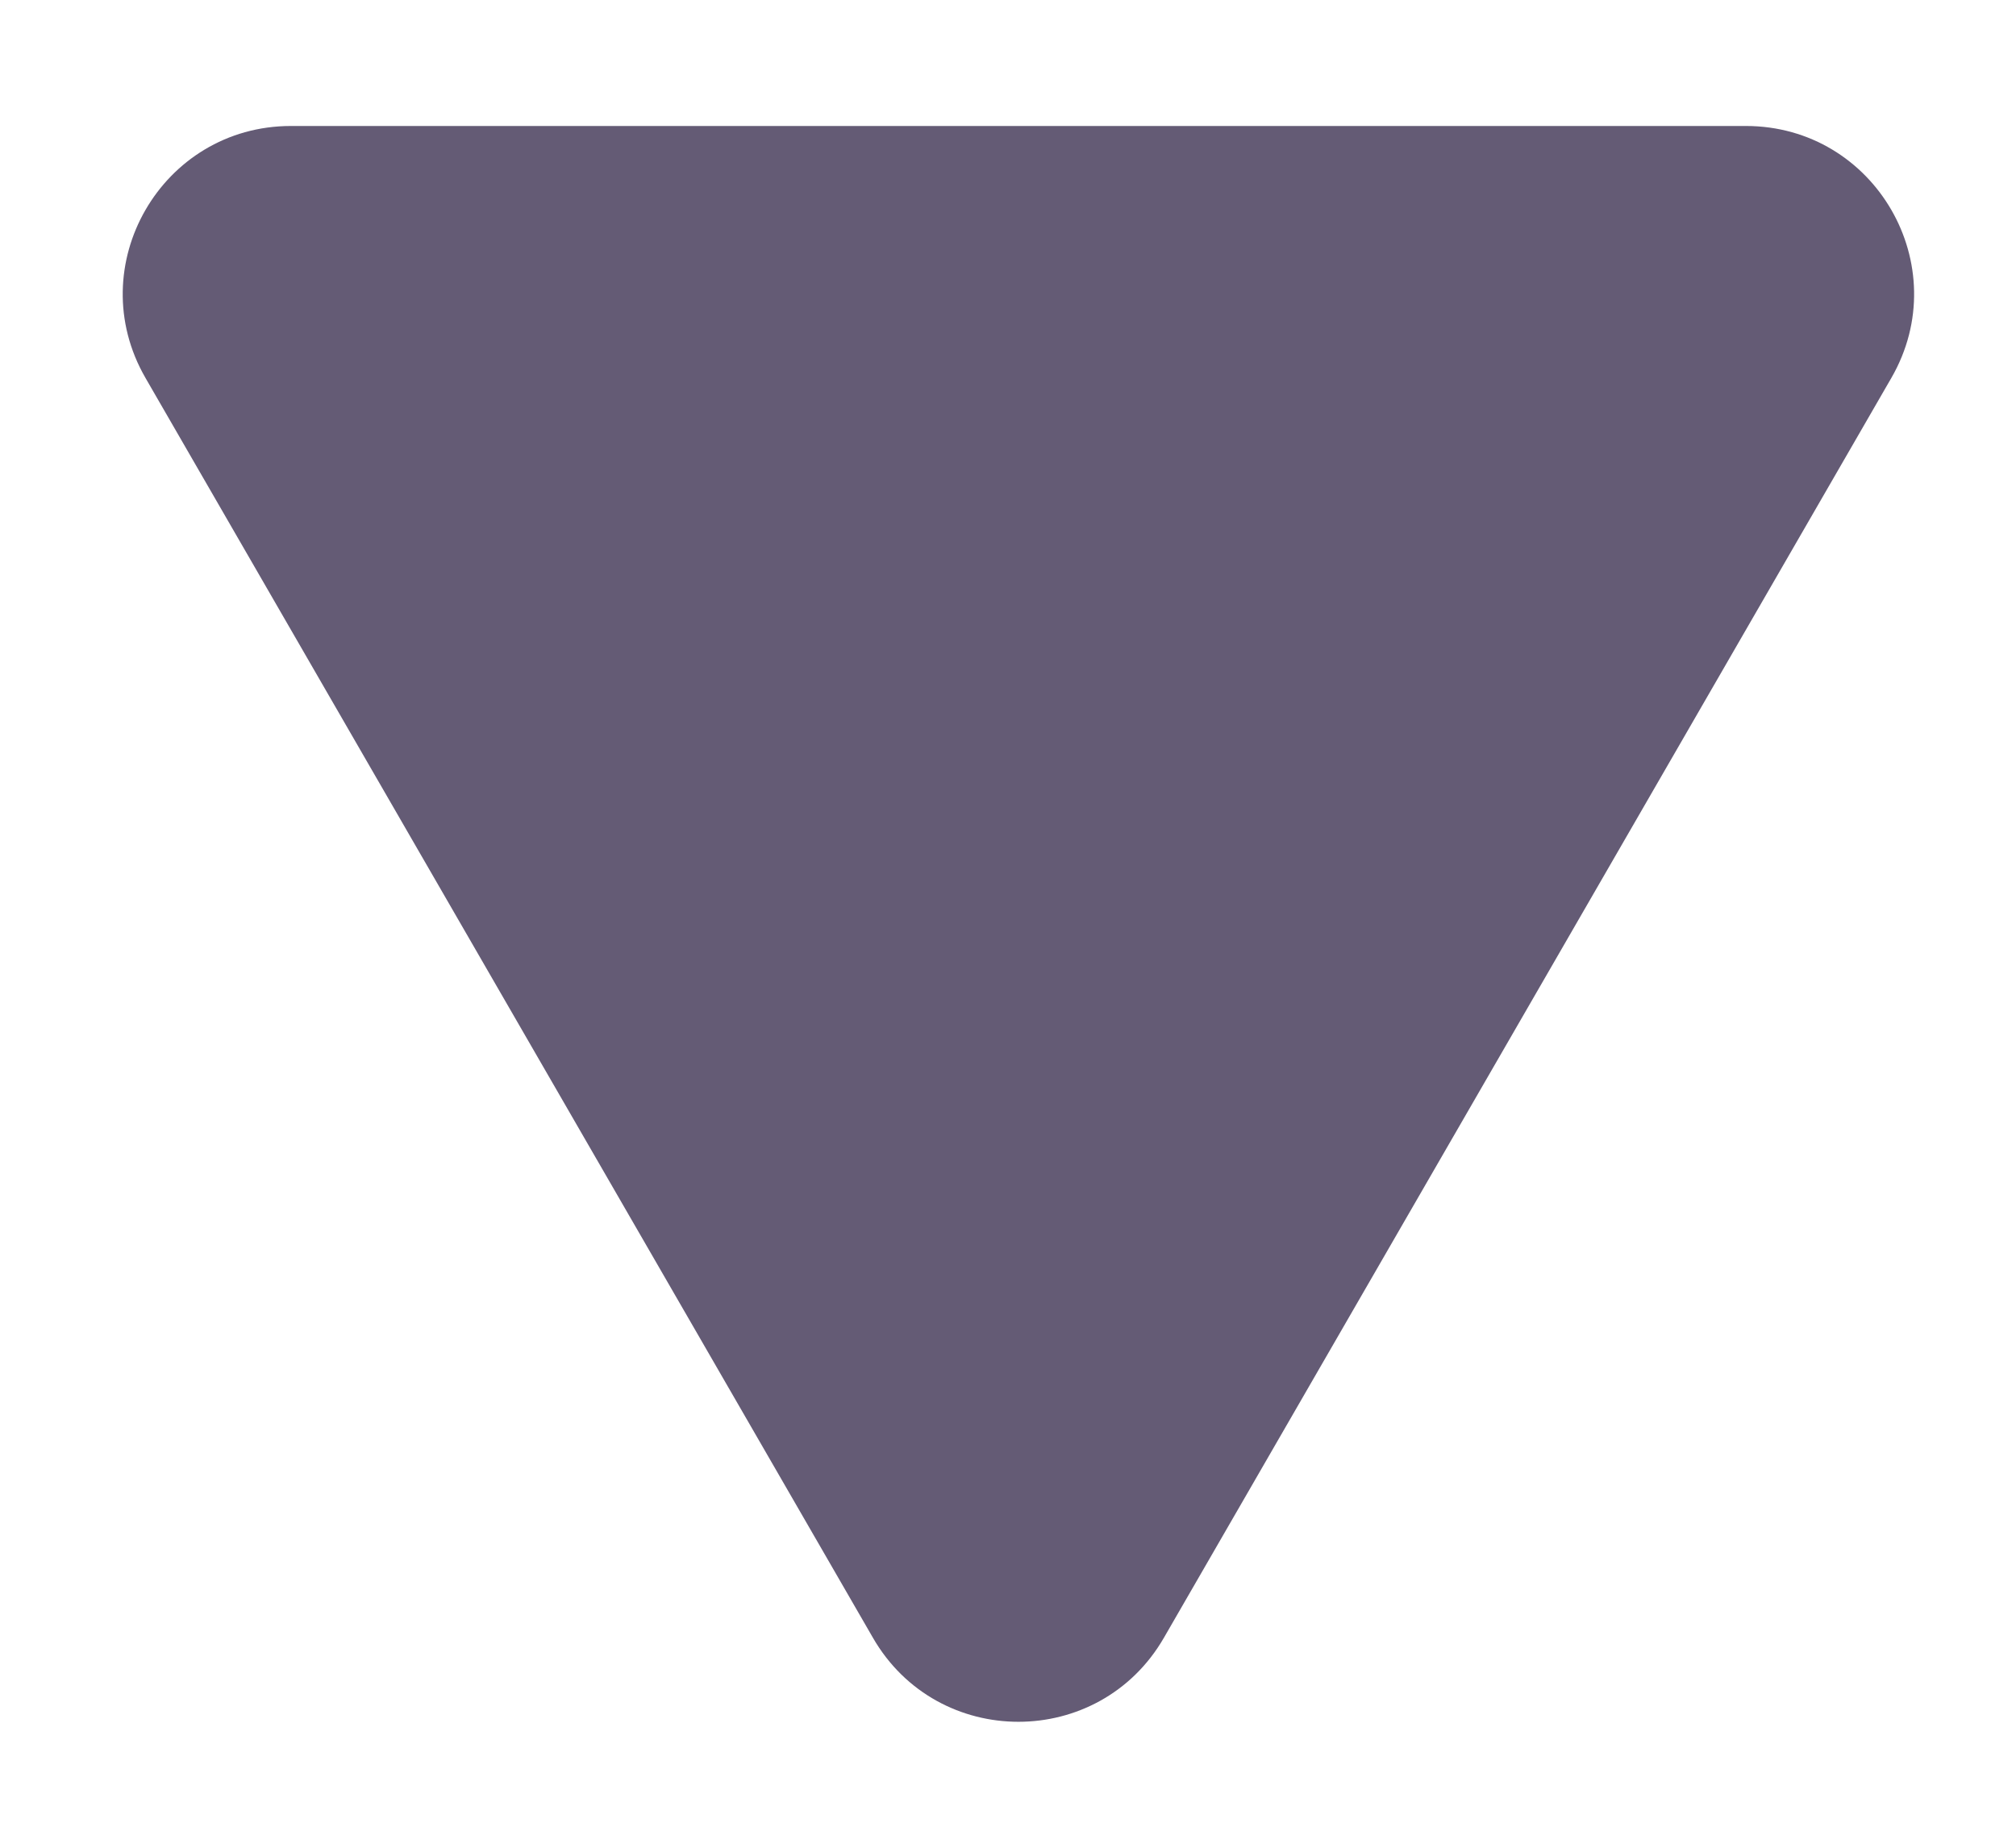
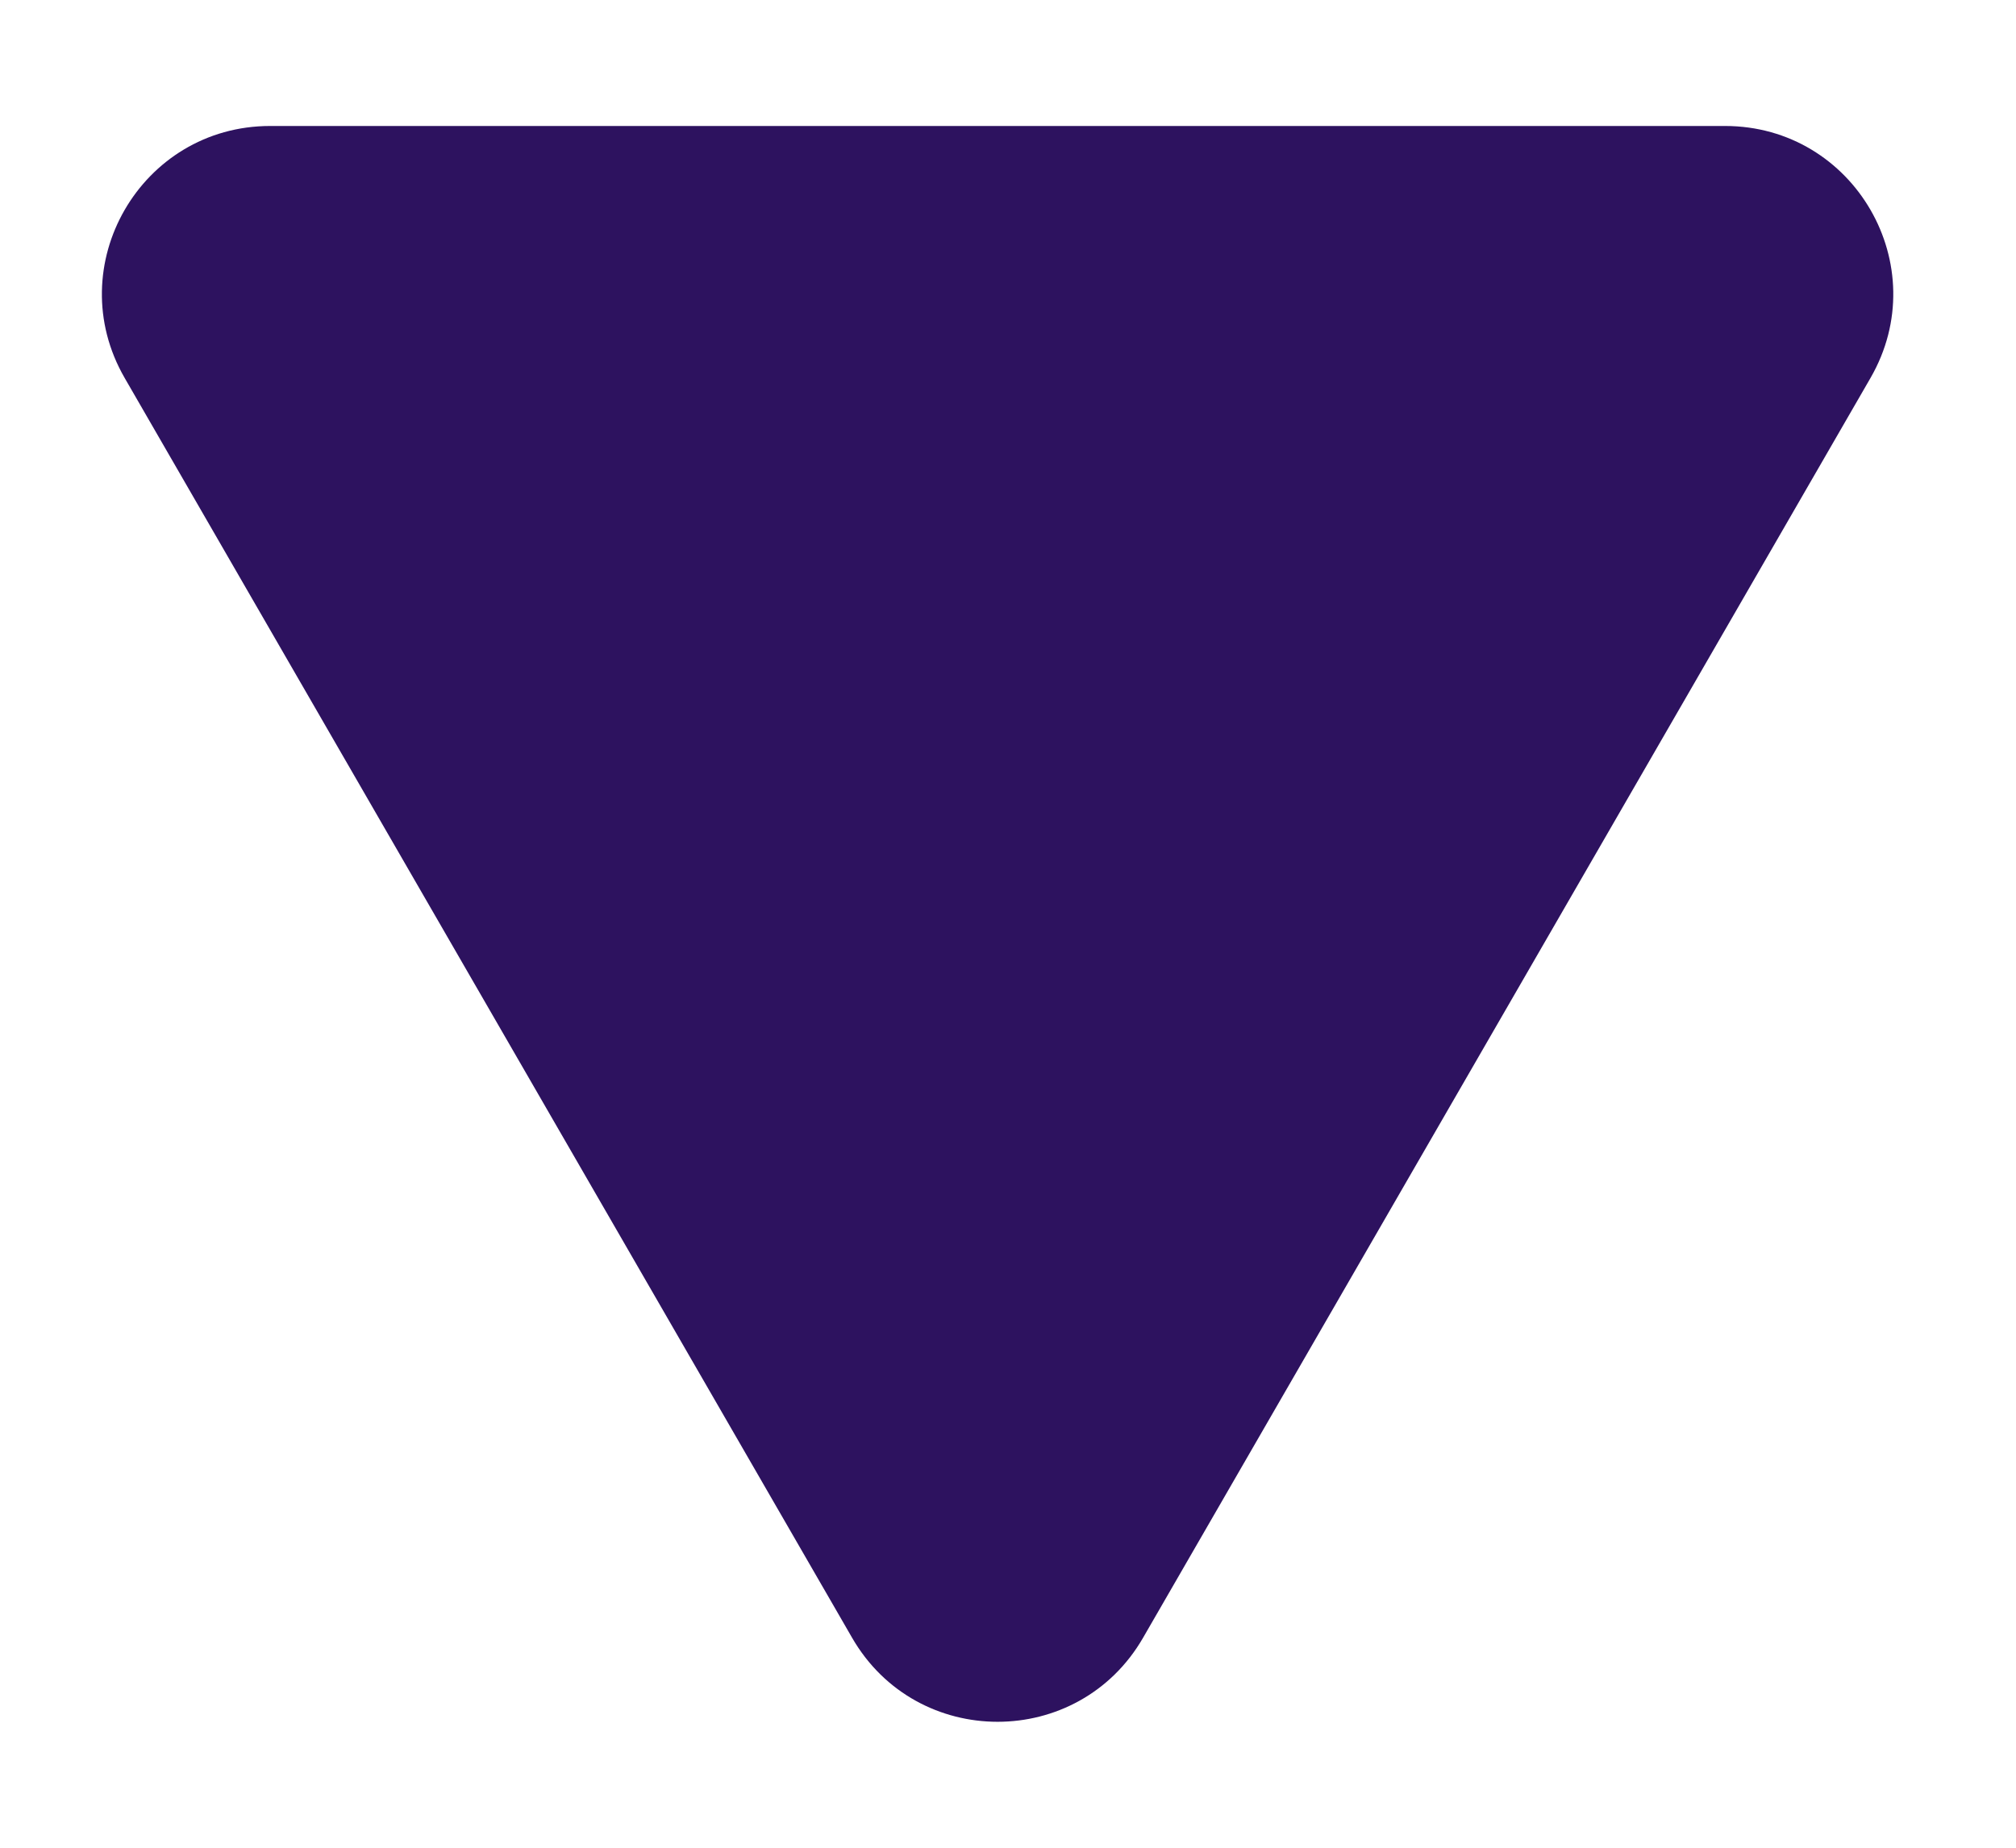
<svg xmlns="http://www.w3.org/2000/svg" width="12" height="11" viewBox="0 0 12 11" fill="none">
-   <path d="M6.928 9.75C6.543 10.417 5.581 10.417 5.196 9.75L0.866 2.25C0.481 1.583 0.962 0.75 1.732 0.75L10.392 0.75C11.162 0.75 11.643 1.583 11.258 2.25L6.928 9.75Z" fill="#645B75" />
+   <path d="M6.804 9.75C6.419 10.417 5.457 10.417 5.072 9.75L0.742 2.25C0.357 1.583 0.838 0.75 1.608 0.75L10.268 0.75C11.038 0.75 11.519 1.583 11.134 2.25L6.804 9.75Z" fill="#2D125F" />
</svg>
